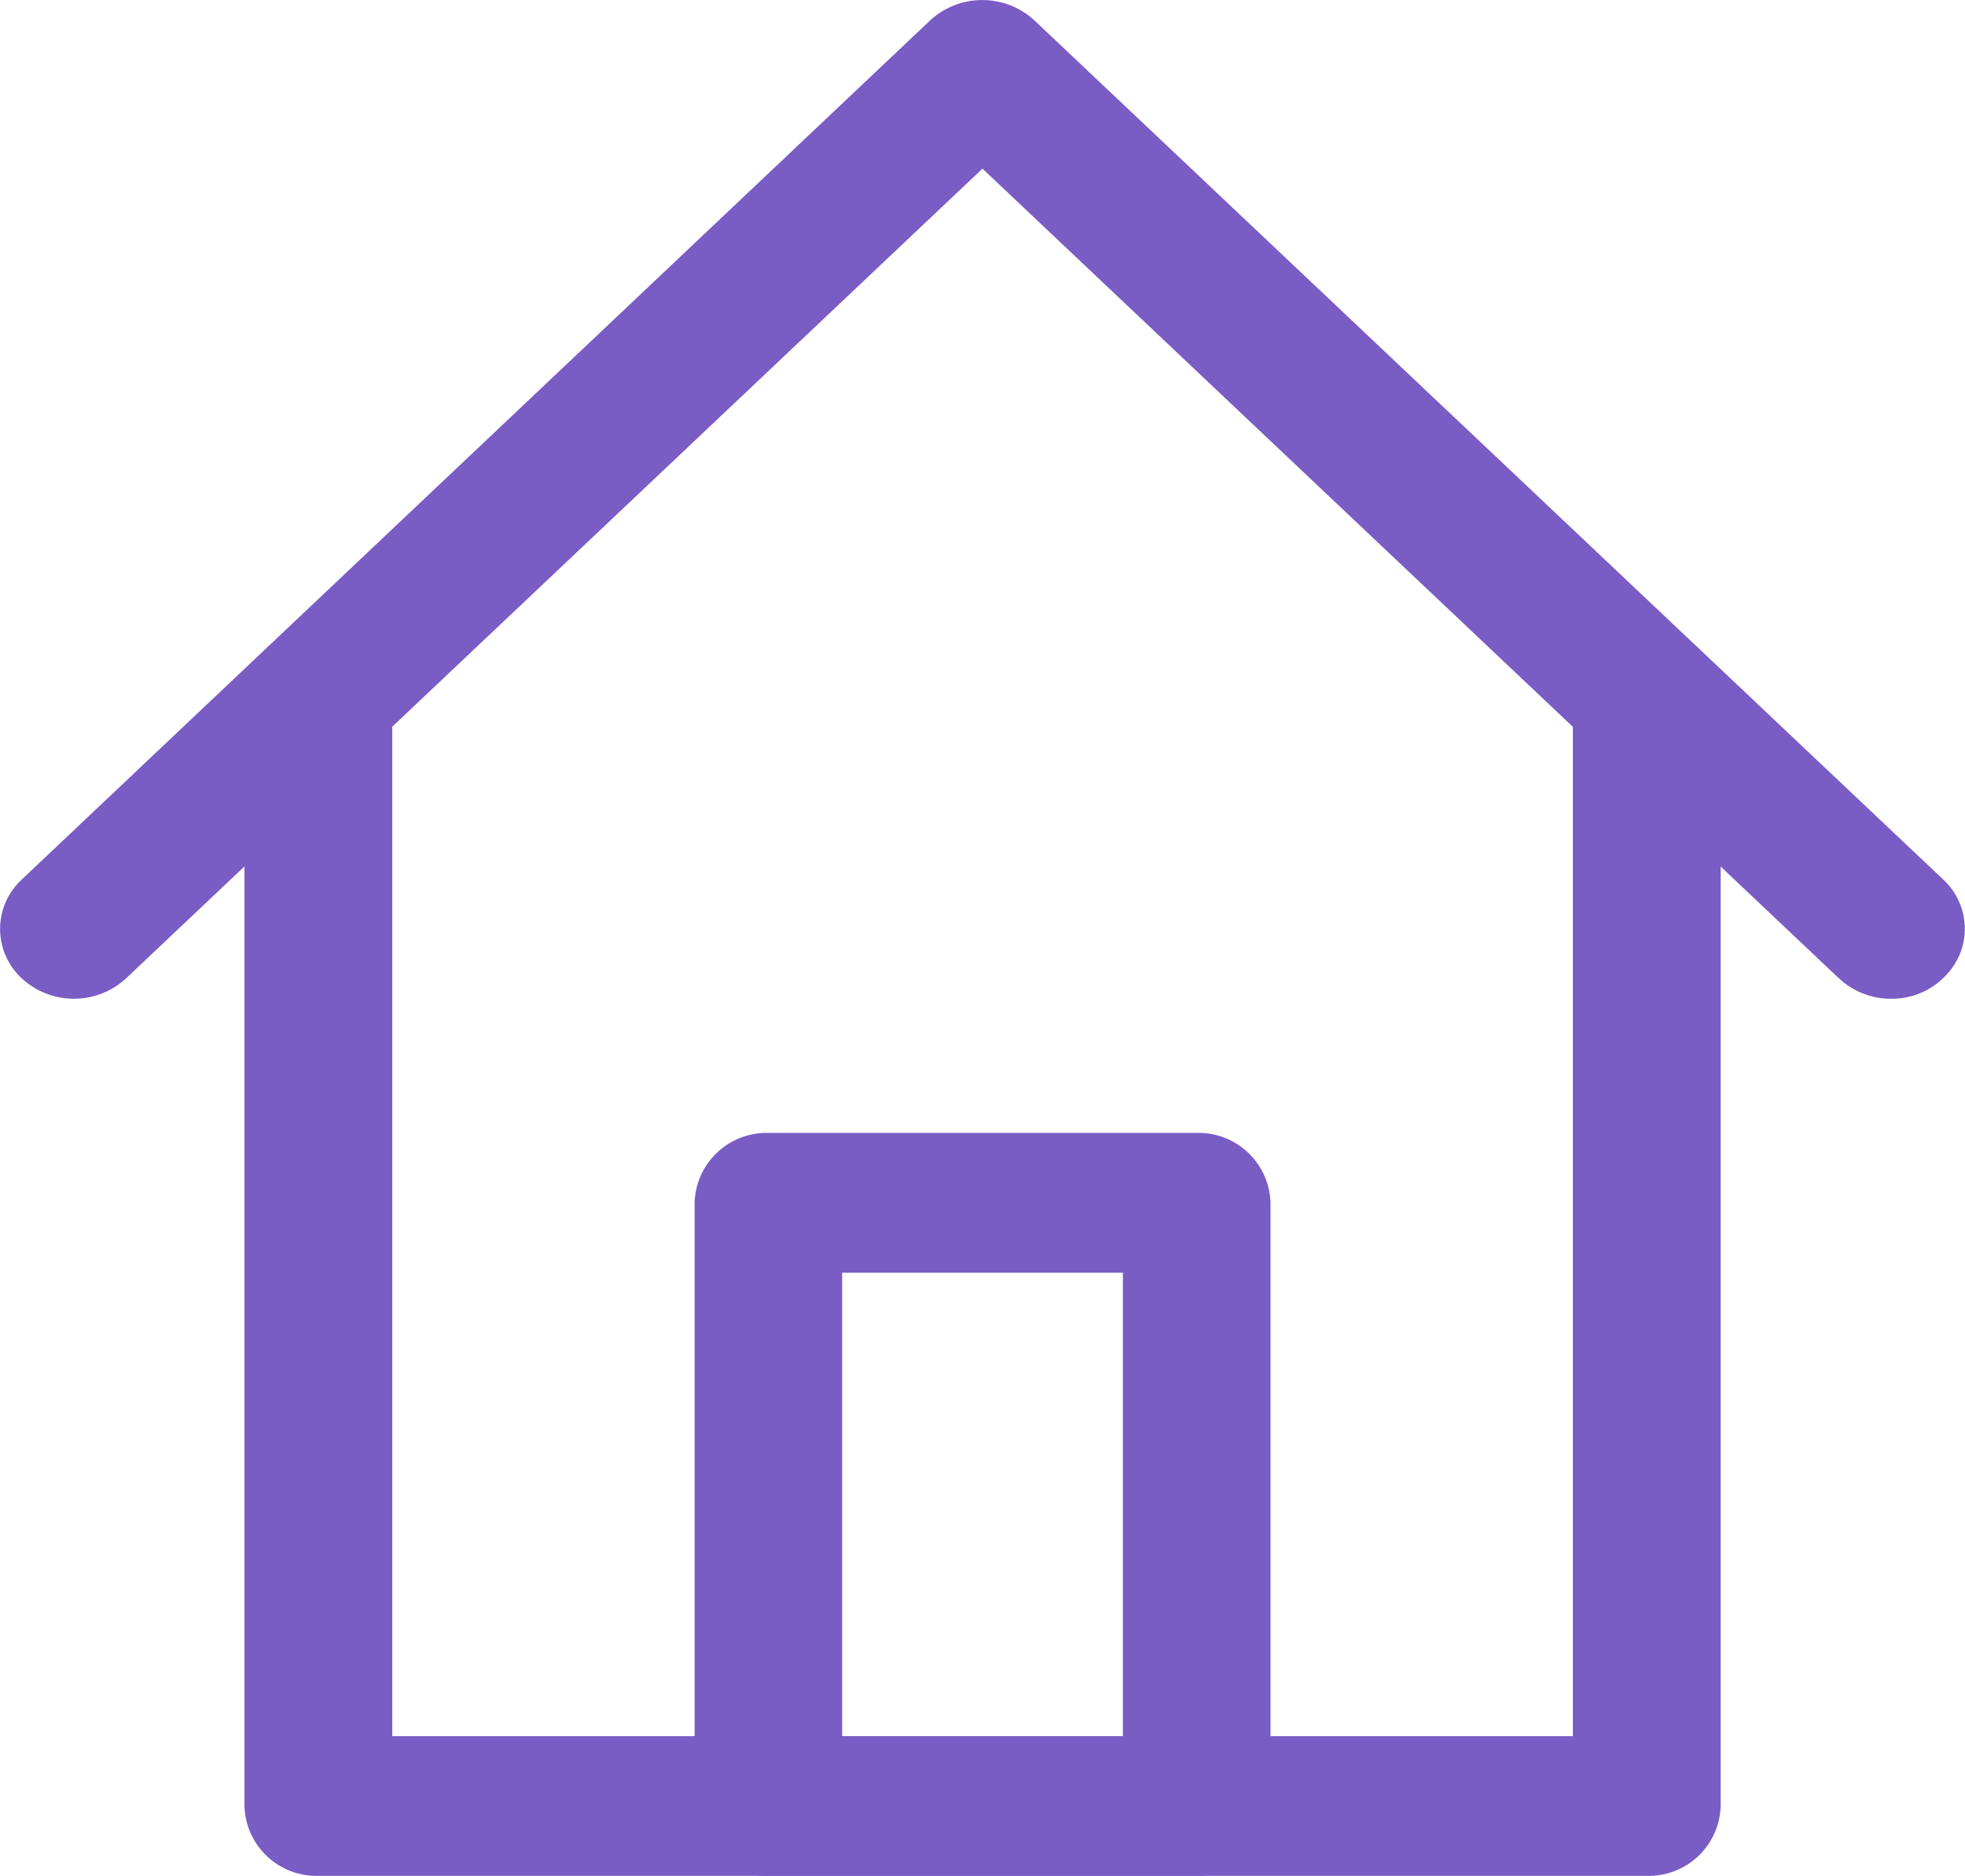
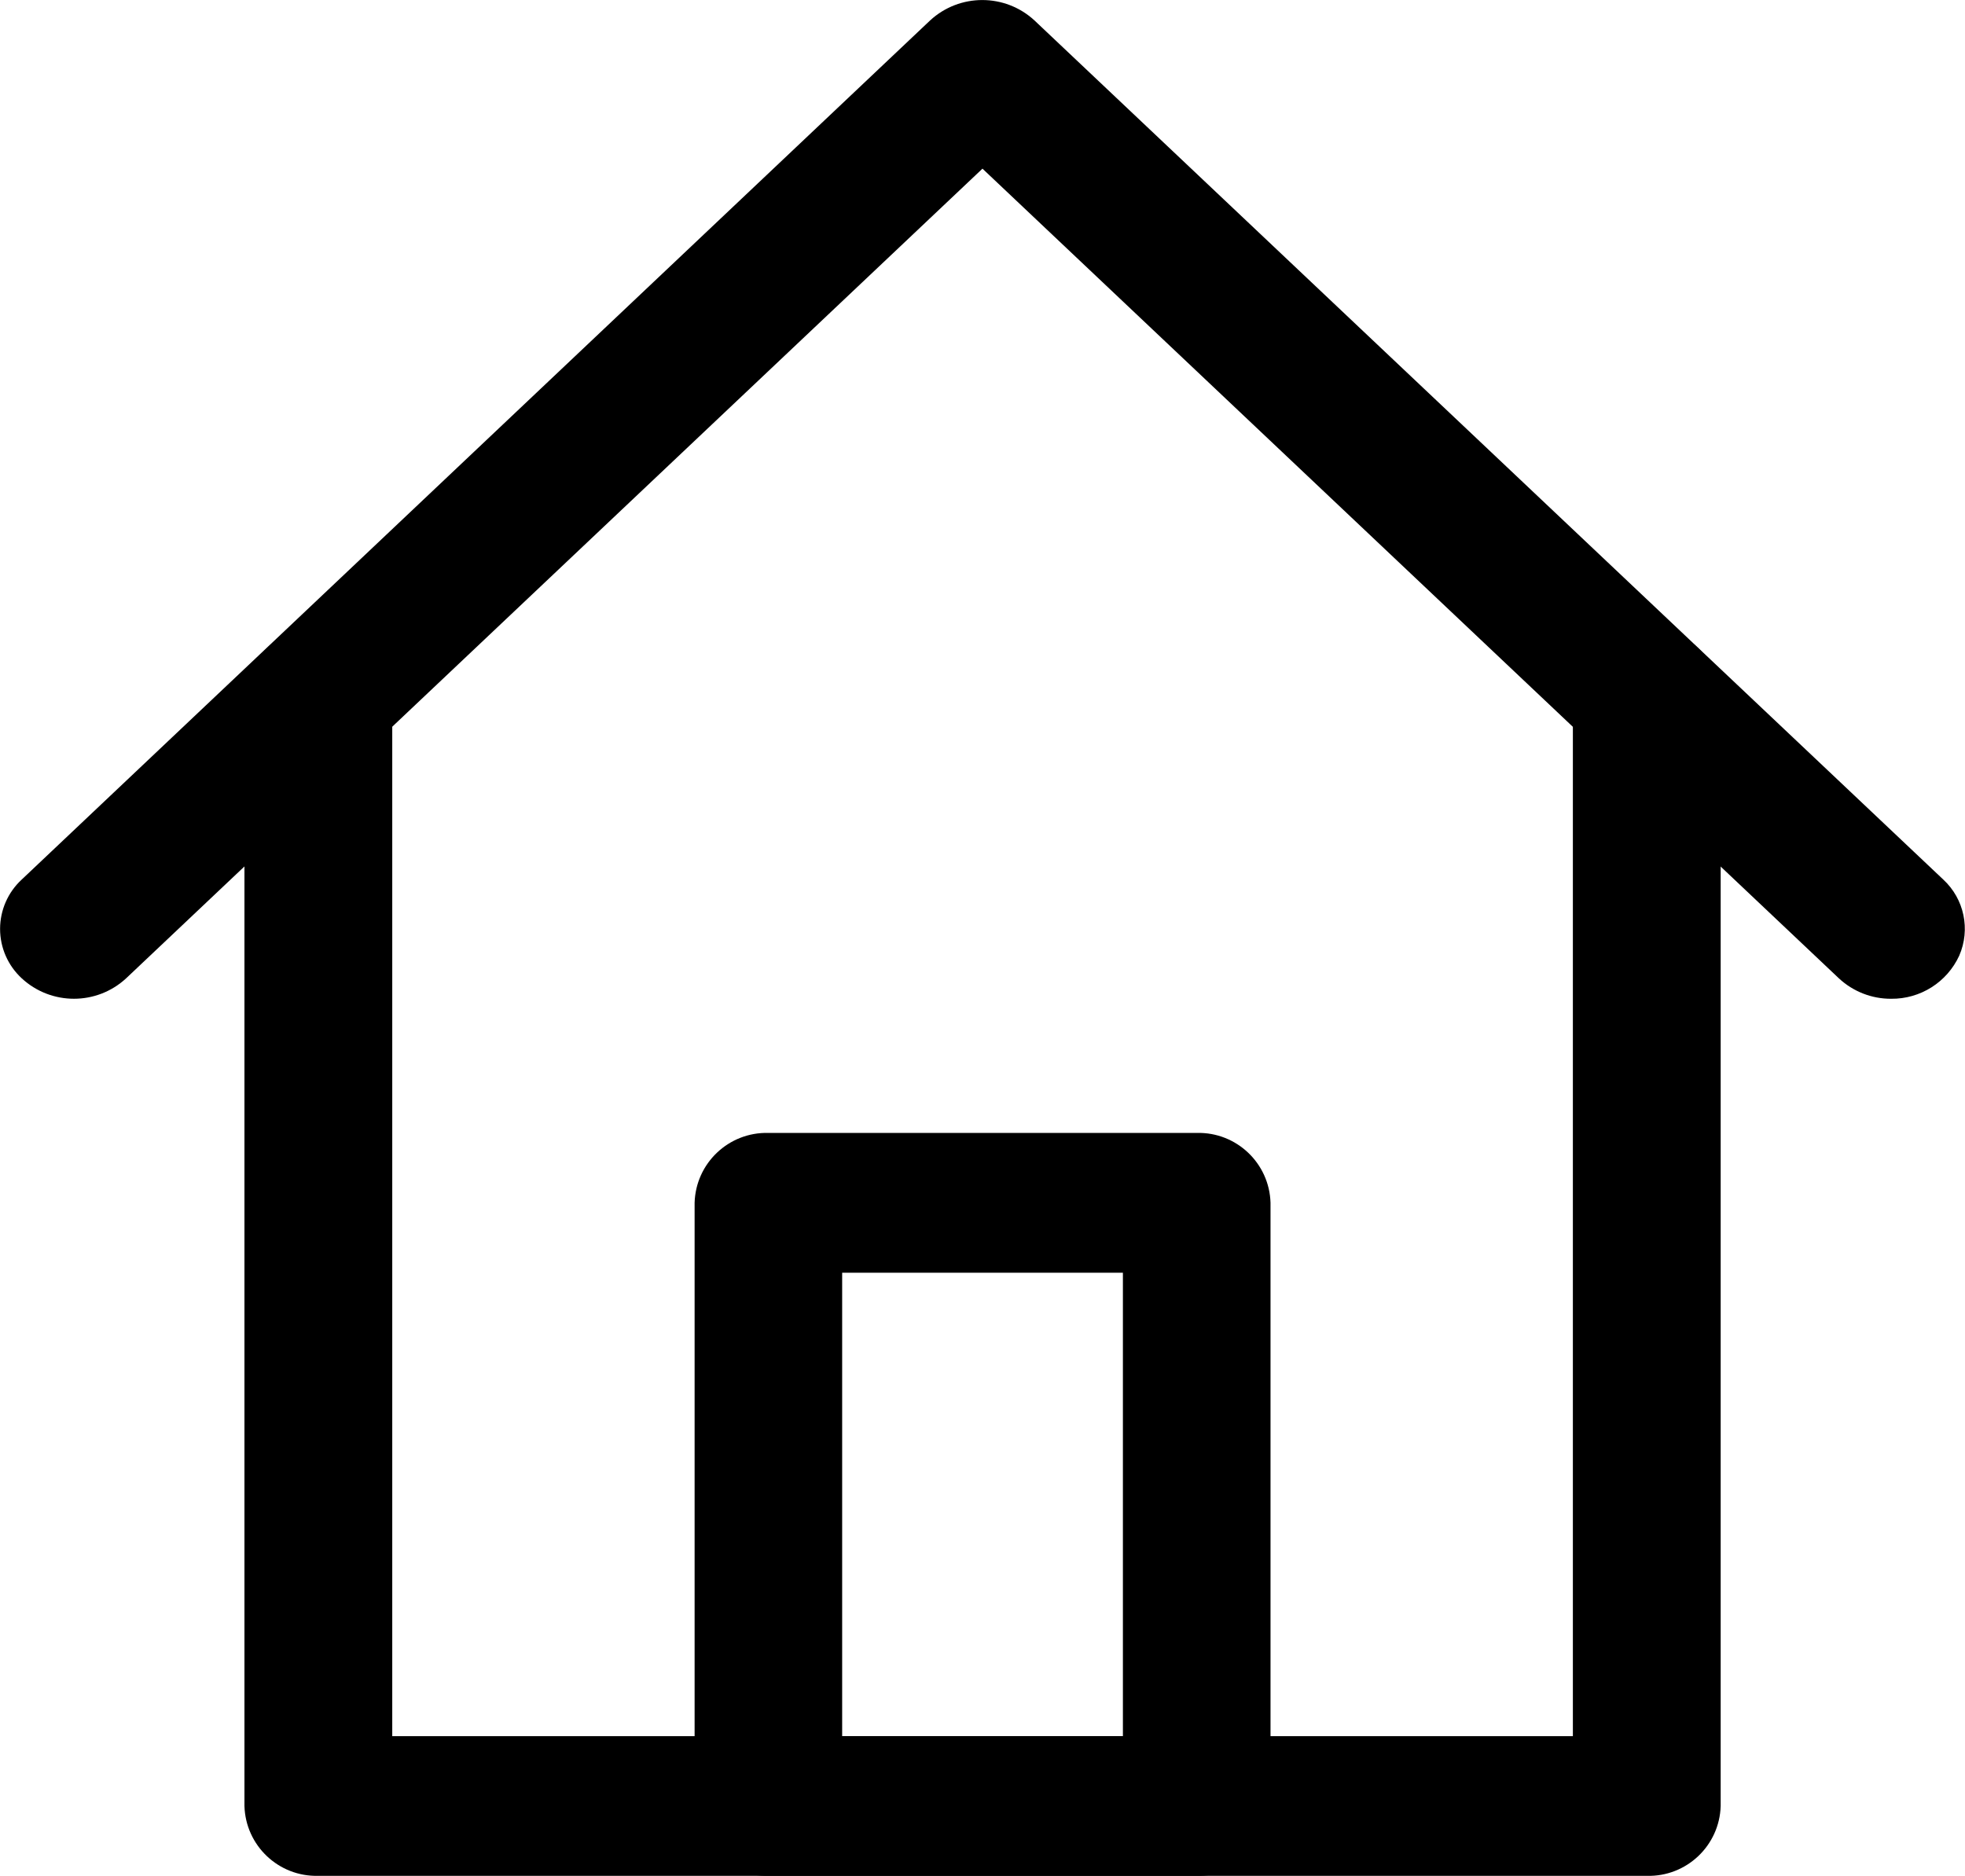
<svg xmlns="http://www.w3.org/2000/svg" width="32.001" height="30.552" viewBox="0 0 32.001 30.552">
  <g id="_1" data-name="1" transform="translate(-61.175 -47.188)">
-     <path id="패스_419" data-name="패스 419" d="M133.637,202.327H112a1.172,1.172,0,0,1-1.2-1.138V183.138a1.205,1.205,0,0,1,2.407,0v16.914h19.227V183.138a1.205,1.205,0,0,1,2.407,0V201.19A1.172,1.172,0,0,1,133.637,202.327Z" transform="translate(-45.644 -124.587)" fill="#7a5cc5" />
-     <path id="패스_420" data-name="패스 420" d="M91.973,63.455a1.239,1.239,0,0,1-.851-.333L77.175,49.935,63.229,63.122a1.252,1.252,0,0,1-1.7,0,1.094,1.094,0,0,1,0-1.609L76.322,47.521a1.253,1.253,0,0,1,1.7,0l14.8,13.992a1.093,1.093,0,0,1,.26,1.24A1.206,1.206,0,0,1,91.973,63.455Z" transform="translate(0)" fill="#7a5cc5" />
-     <path id="패스_421" data-name="패스 421" d="M210.332,302.579h-6.979a1.172,1.172,0,0,1-1.2-1.138v-9.824a1.172,1.172,0,0,1,1.2-1.138h6.979a1.172,1.172,0,0,1,1.2,1.138v9.824A1.172,1.172,0,0,1,210.332,302.579Zm-5.776-2.275h4.572v-7.548h-4.572Z" transform="translate(-129.666 -224.839)" fill="#7a5cc5" />
+     <path id="패스_419" data-name="패스 419" d="M133.637,202.327H112a1.172,1.172,0,0,1-1.2-1.138V183.138a1.205,1.205,0,0,1,2.407,0v16.914h19.227V183.138a1.205,1.205,0,0,1,2.407,0V201.19A1.172,1.172,0,0,1,133.637,202.327Z" transform="translate(-45.644 -124.587)" fill="currentColor" />
+     <path id="패스_420" data-name="패스 420" d="M91.973,63.455a1.239,1.239,0,0,1-.851-.333L77.175,49.935,63.229,63.122a1.252,1.252,0,0,1-1.7,0,1.094,1.094,0,0,1,0-1.609L76.322,47.521a1.253,1.253,0,0,1,1.7,0l14.8,13.992a1.093,1.093,0,0,1,.26,1.24A1.206,1.206,0,0,1,91.973,63.455Z" transform="translate(0)" fill="currentColor" />
+     <path id="패스_421" data-name="패스 421" d="M210.332,302.579h-6.979a1.172,1.172,0,0,1-1.2-1.138v-9.824a1.172,1.172,0,0,1,1.2-1.138h6.979a1.172,1.172,0,0,1,1.2,1.138v9.824A1.172,1.172,0,0,1,210.332,302.579Zm-5.776-2.275h4.572v-7.548h-4.572Z" transform="translate(-129.666 -224.839)" fill="currentColor" />
  </g>
</svg>
